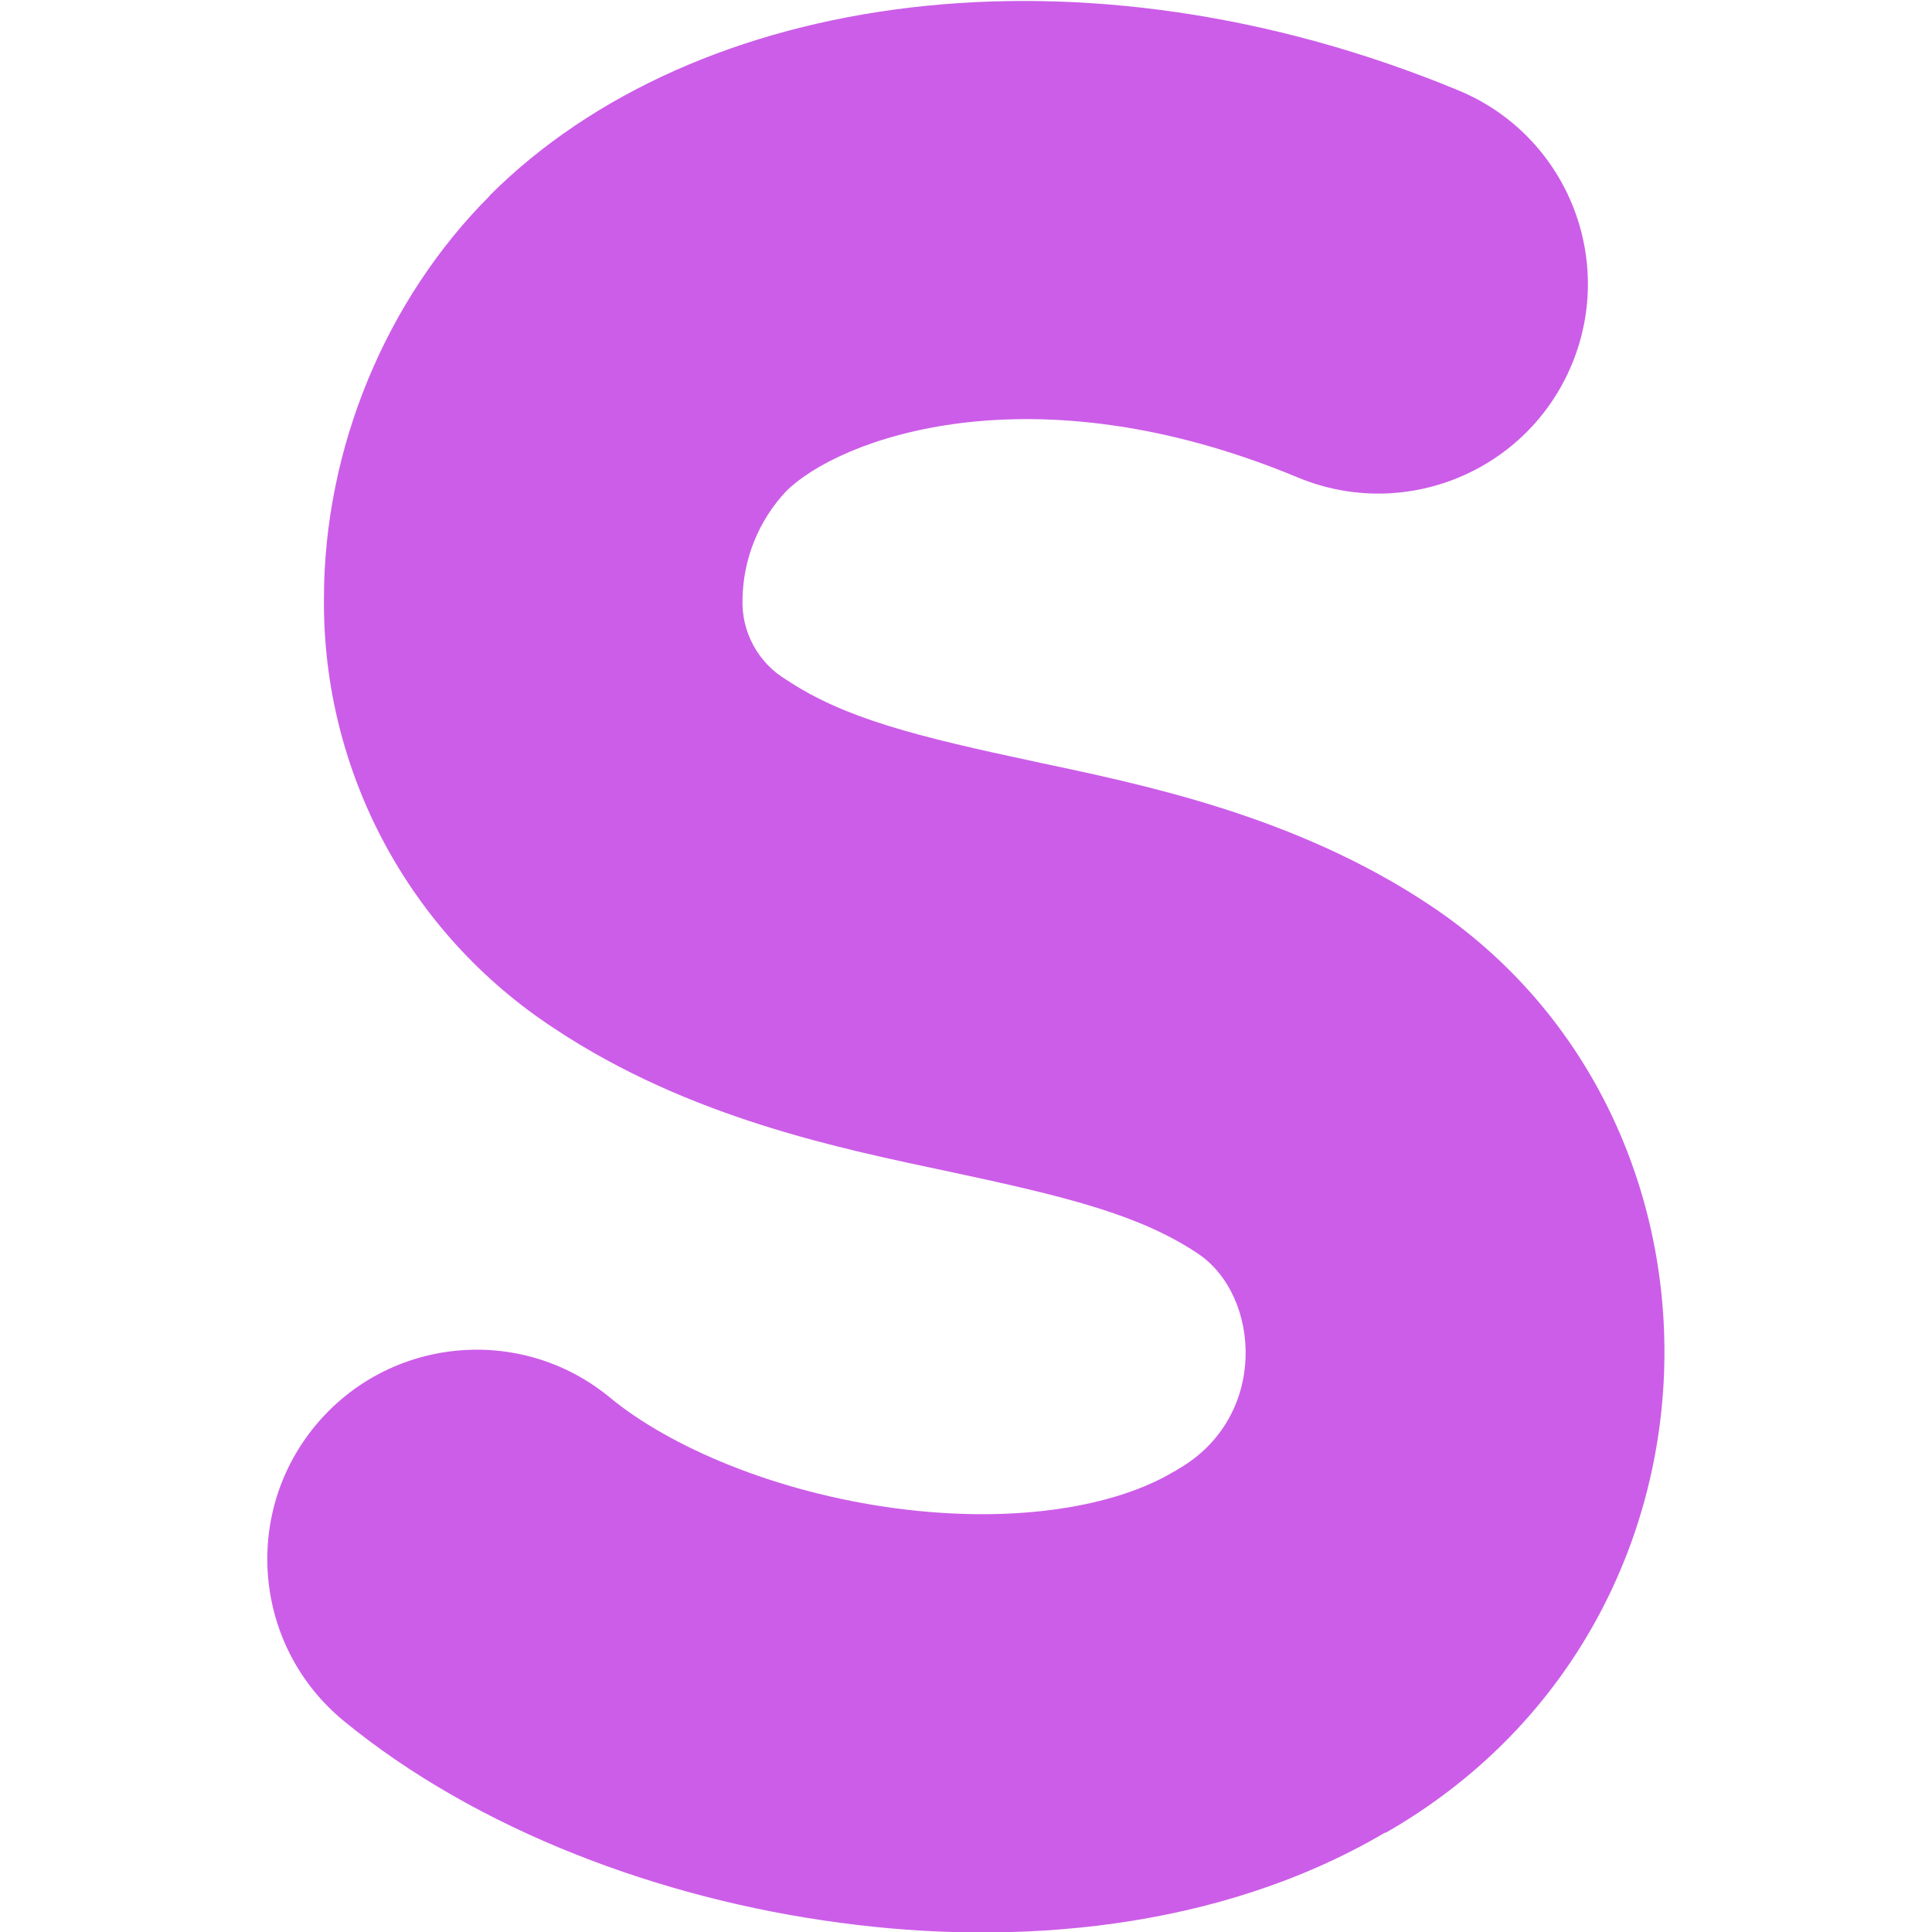
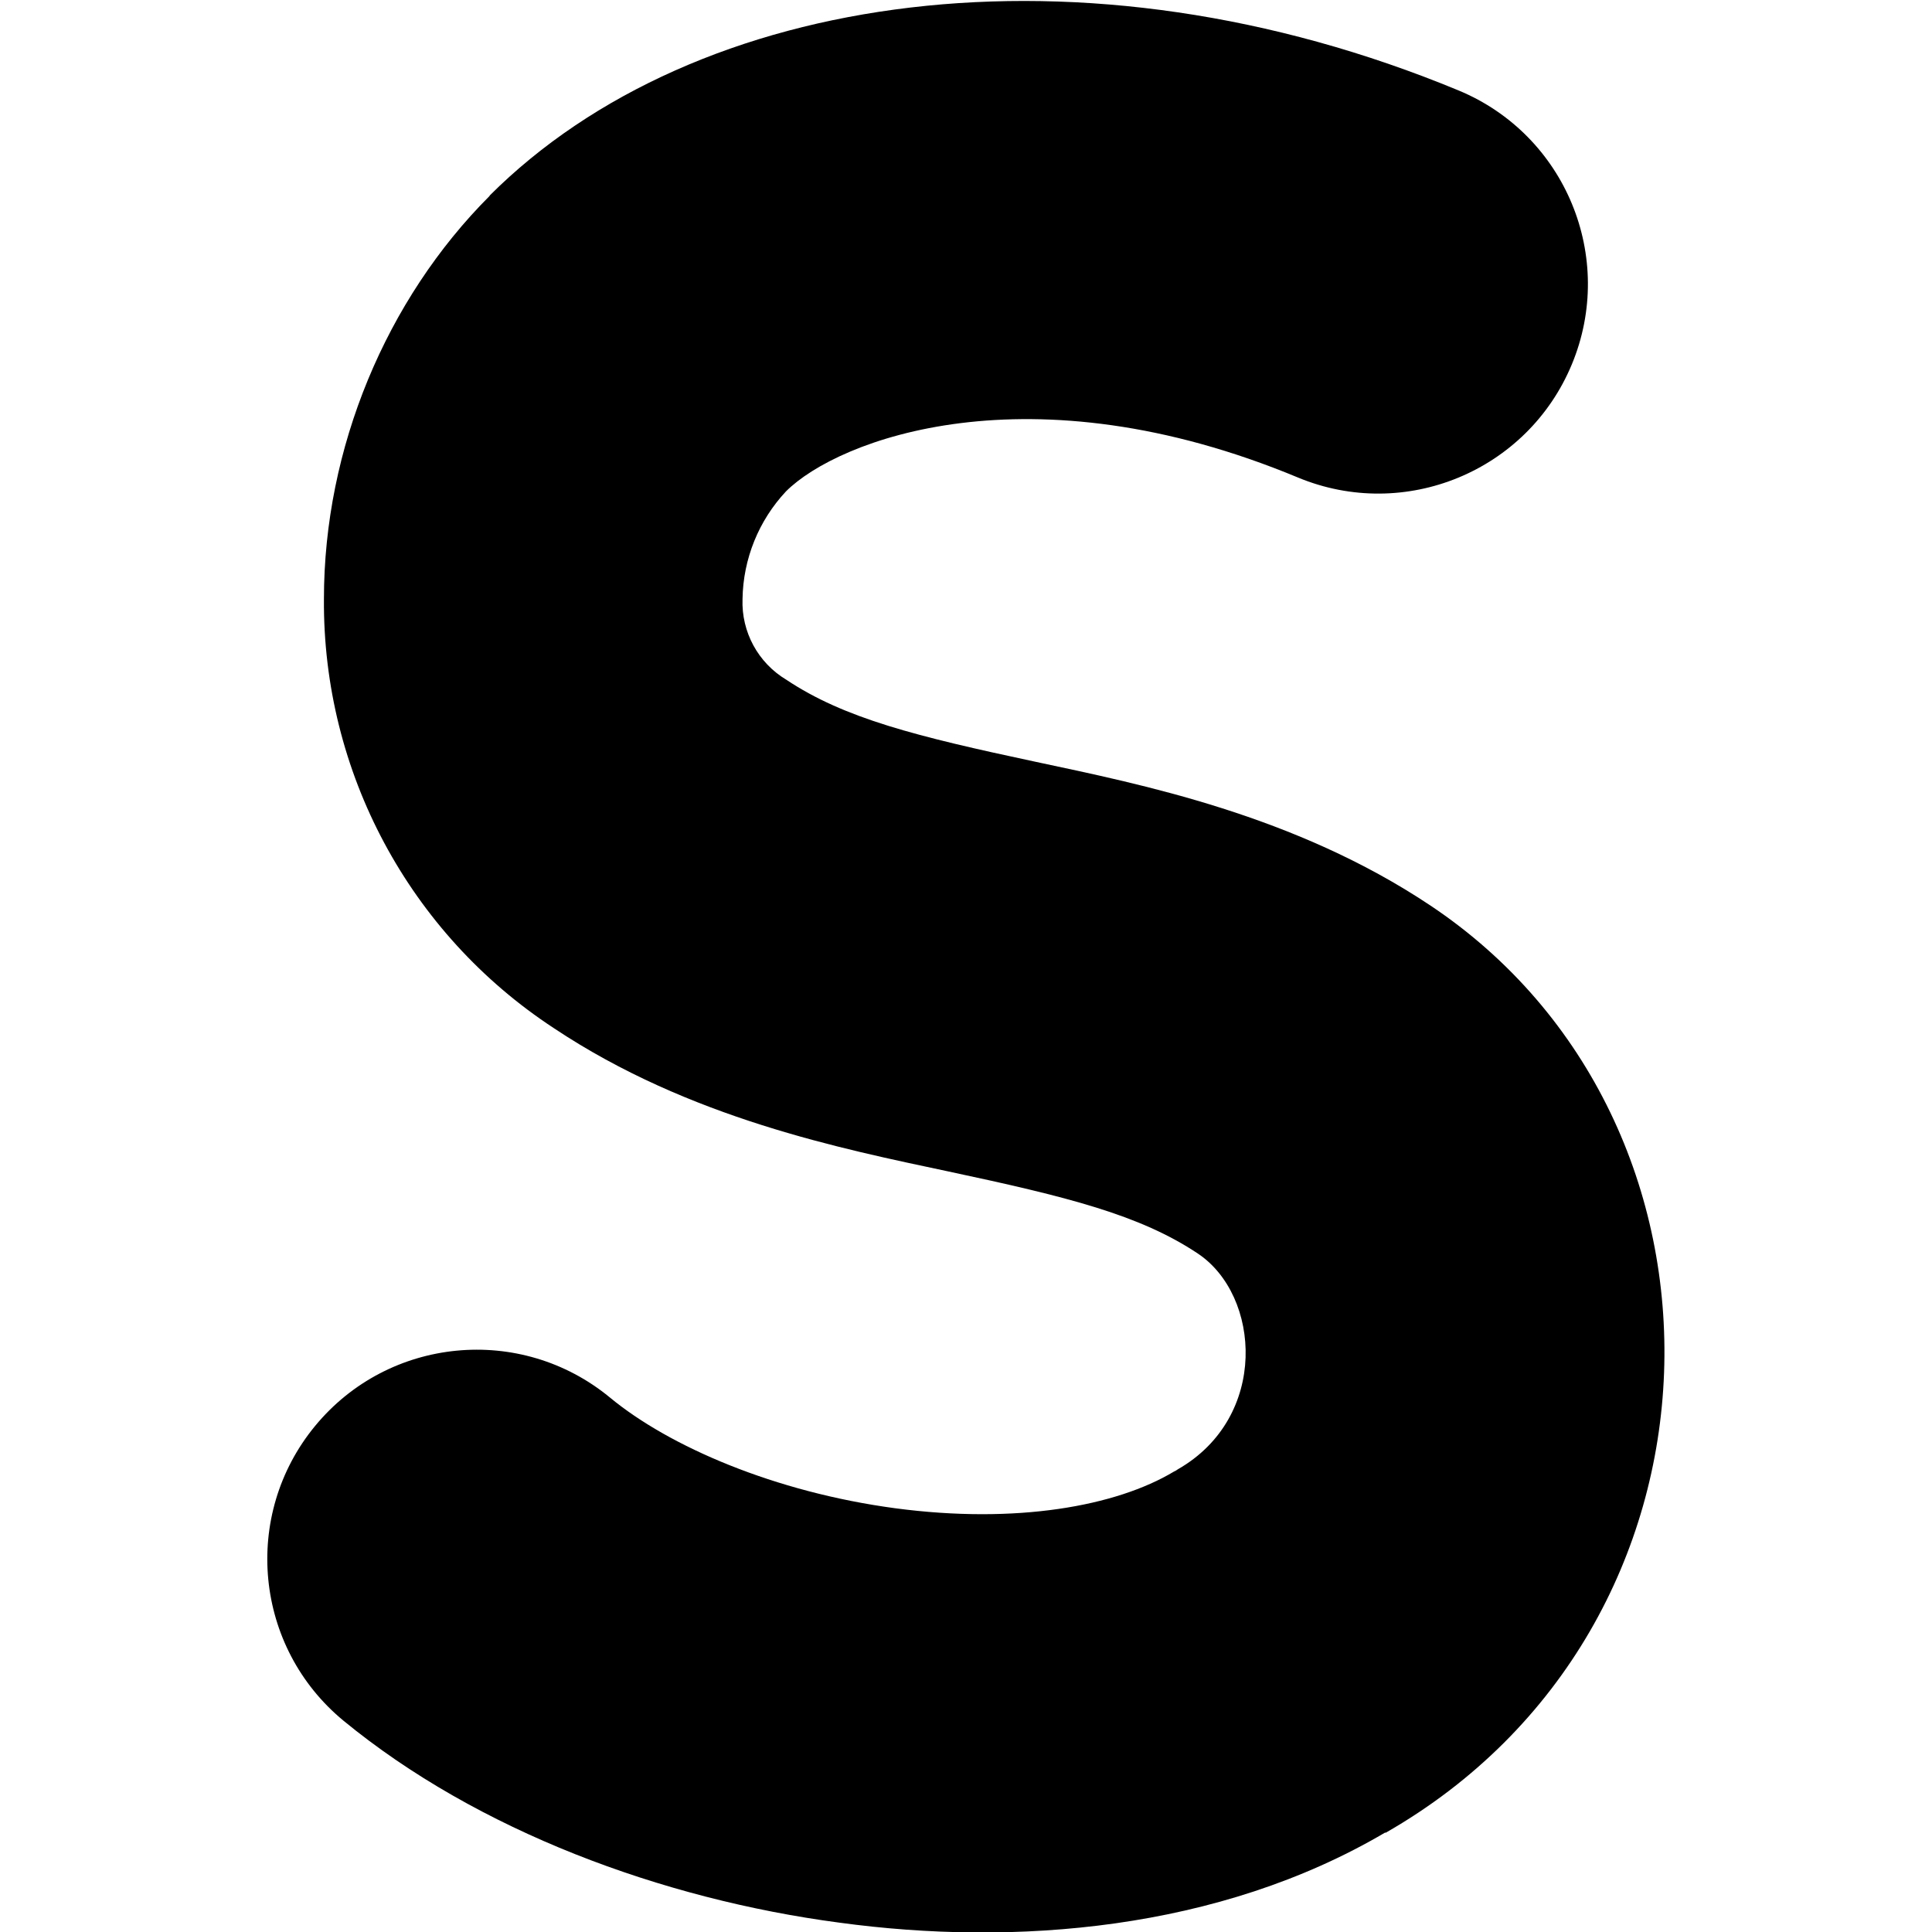
- <svg xmlns="http://www.w3.org/2000/svg" width="24" height="24" fill="#cc5de8" viewBox="2.00 2.00 6.00 6.00">
+ <svg xmlns="http://www.w3.org/2000/svg" width="24" height="24" fill="black" viewBox="2.00 2.00 6.00 6.00">
  <path d="M3.52 2.608c.64-.64 1.844-.81 3.01-.327a.65.65 0 0 1-.499 1.202c-.834-.347-1.429-.118-1.59.043a.5.5 0 0 0-.135.334.28.28 0 0 0 .136.251c.18.12.404.176.775.255.328.07.804.165 1.225.446 1.004.67.978 2.241-.139 2.88l-.001-.001c-.518.305-1.152.354-1.695.28-.552-.073-1.125-.286-1.54-.627a.65.65 0 0 1 .827-1.004c.185.153.513.294.886.344.376.05.686-.006.866-.114l.006-.003.006-.004c.283-.162.257-.54.062-.67-.18-.12-.404-.176-.775-.255-.329-.07-.805-.165-1.225-.445a1.58 1.58 0 0 1-.714-1.333c0-.468.193-.93.515-1.252" />
</svg>
